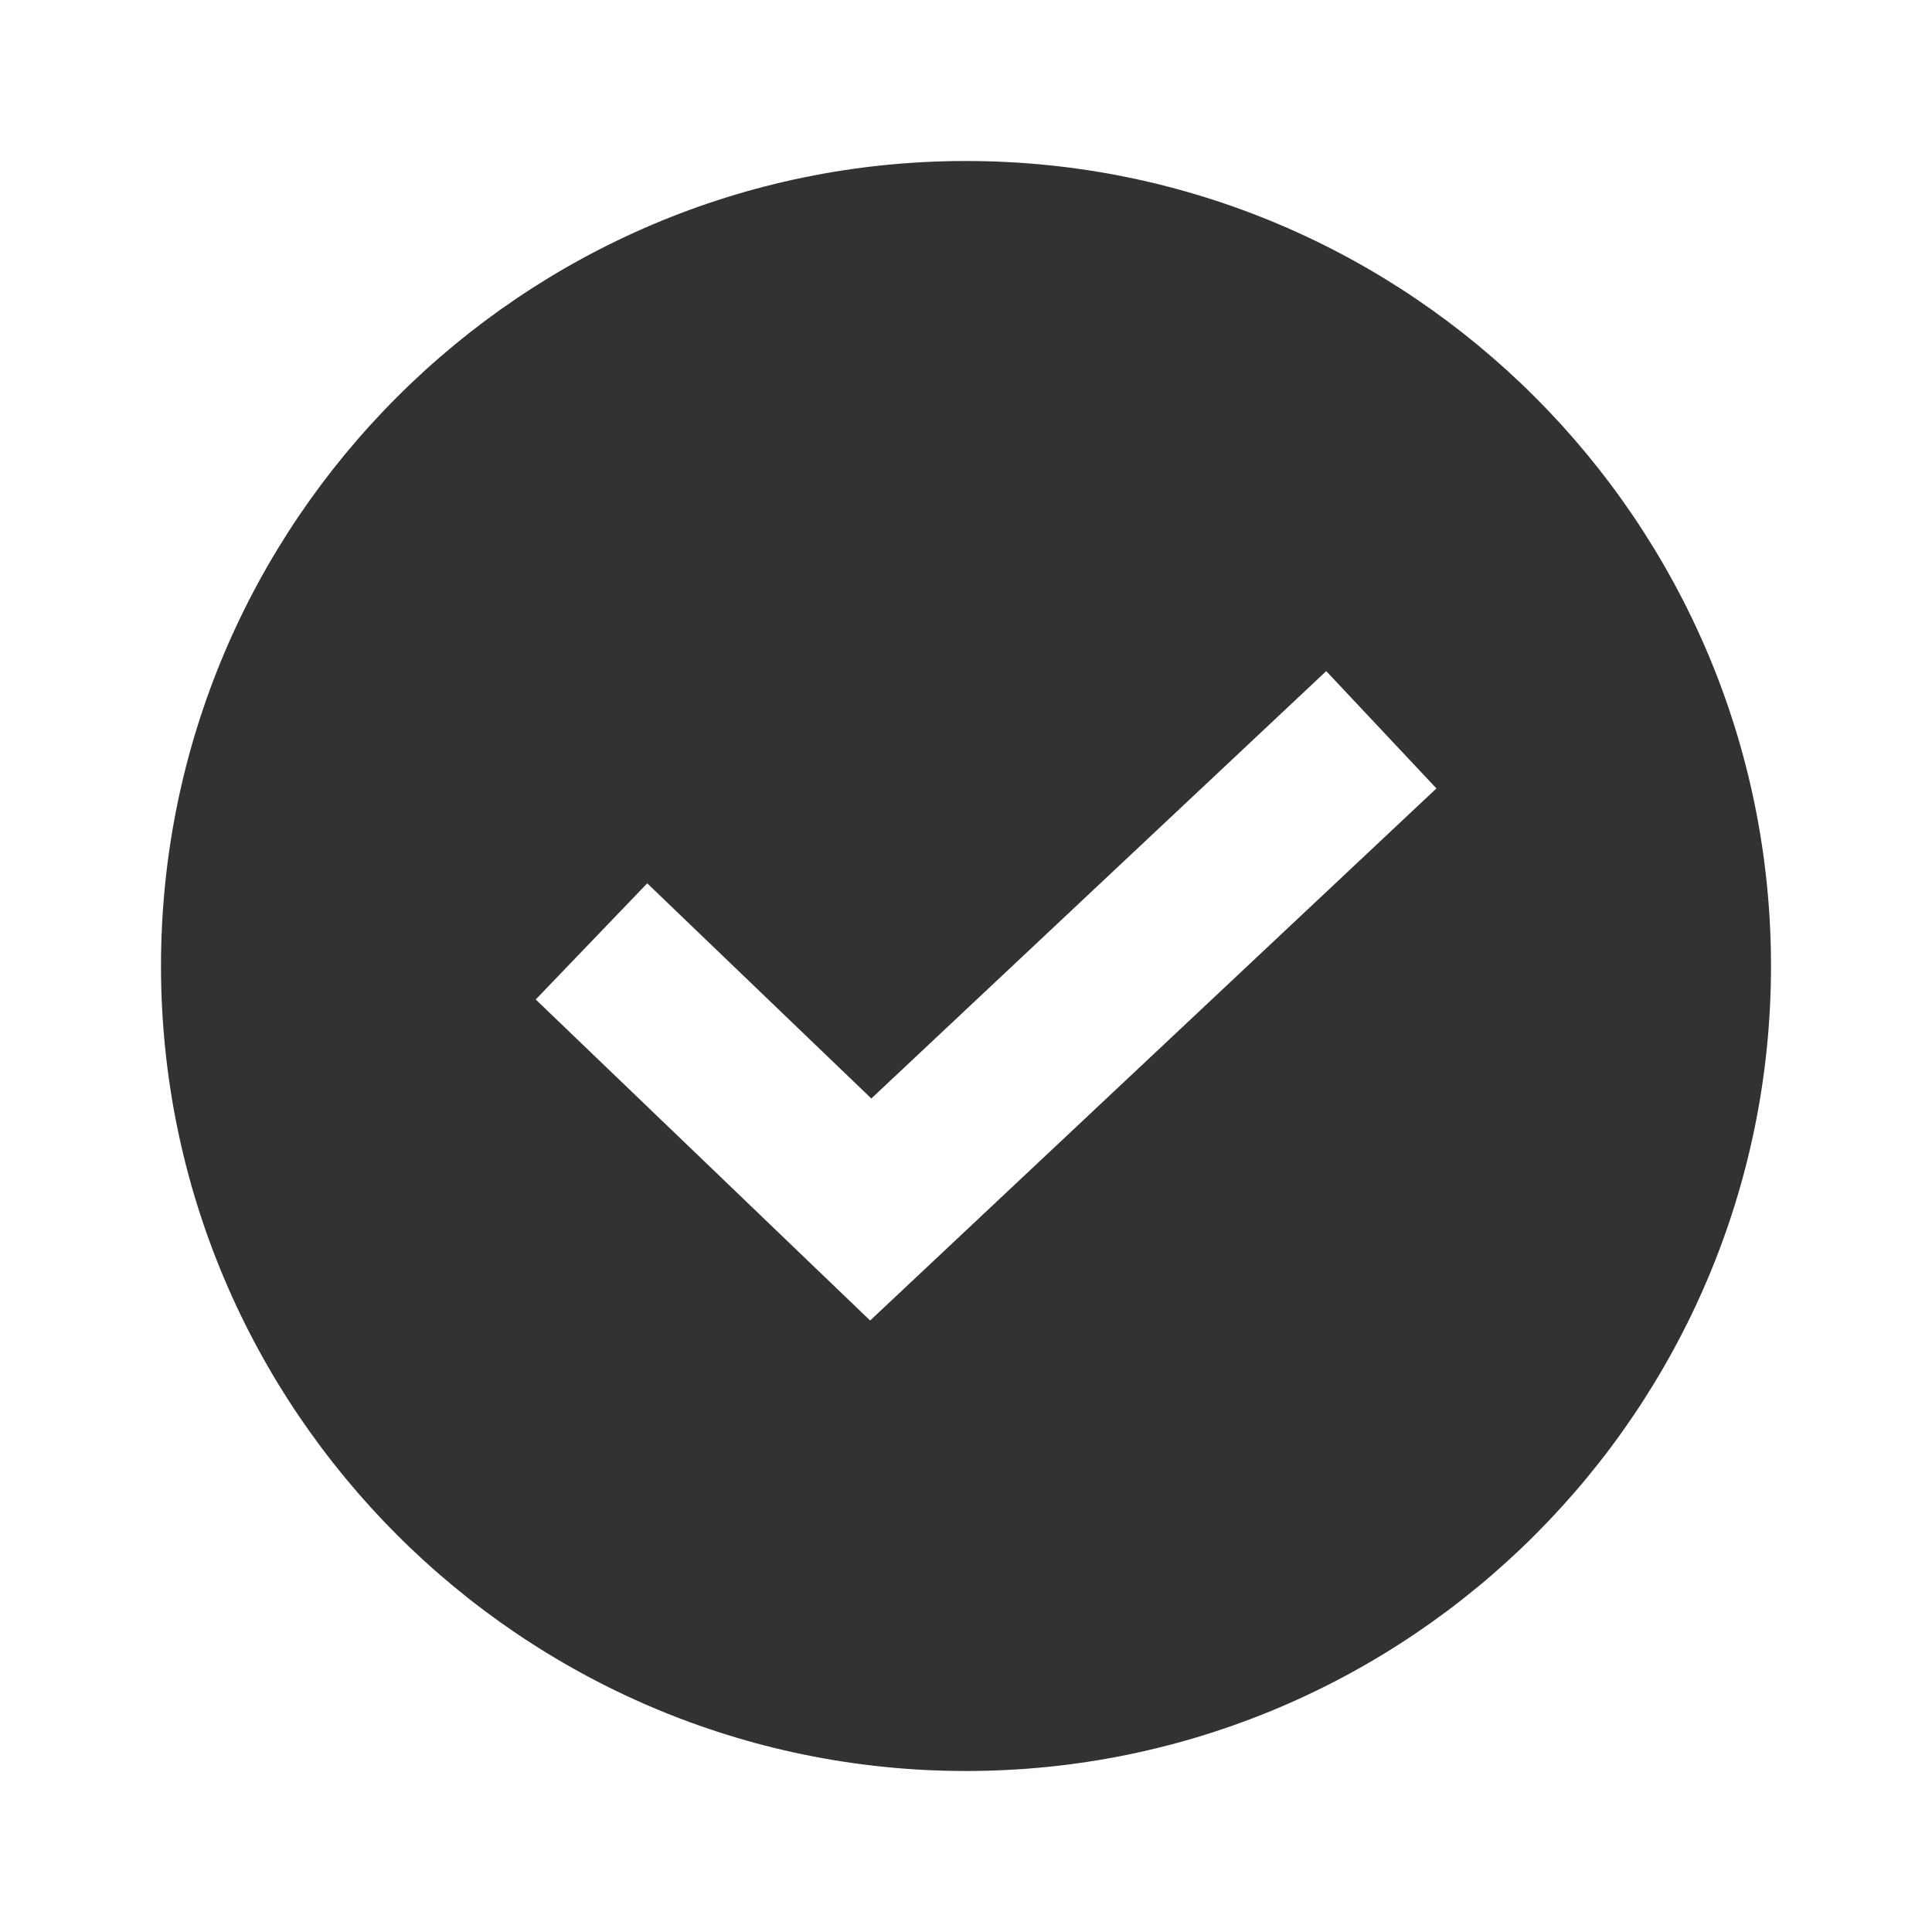
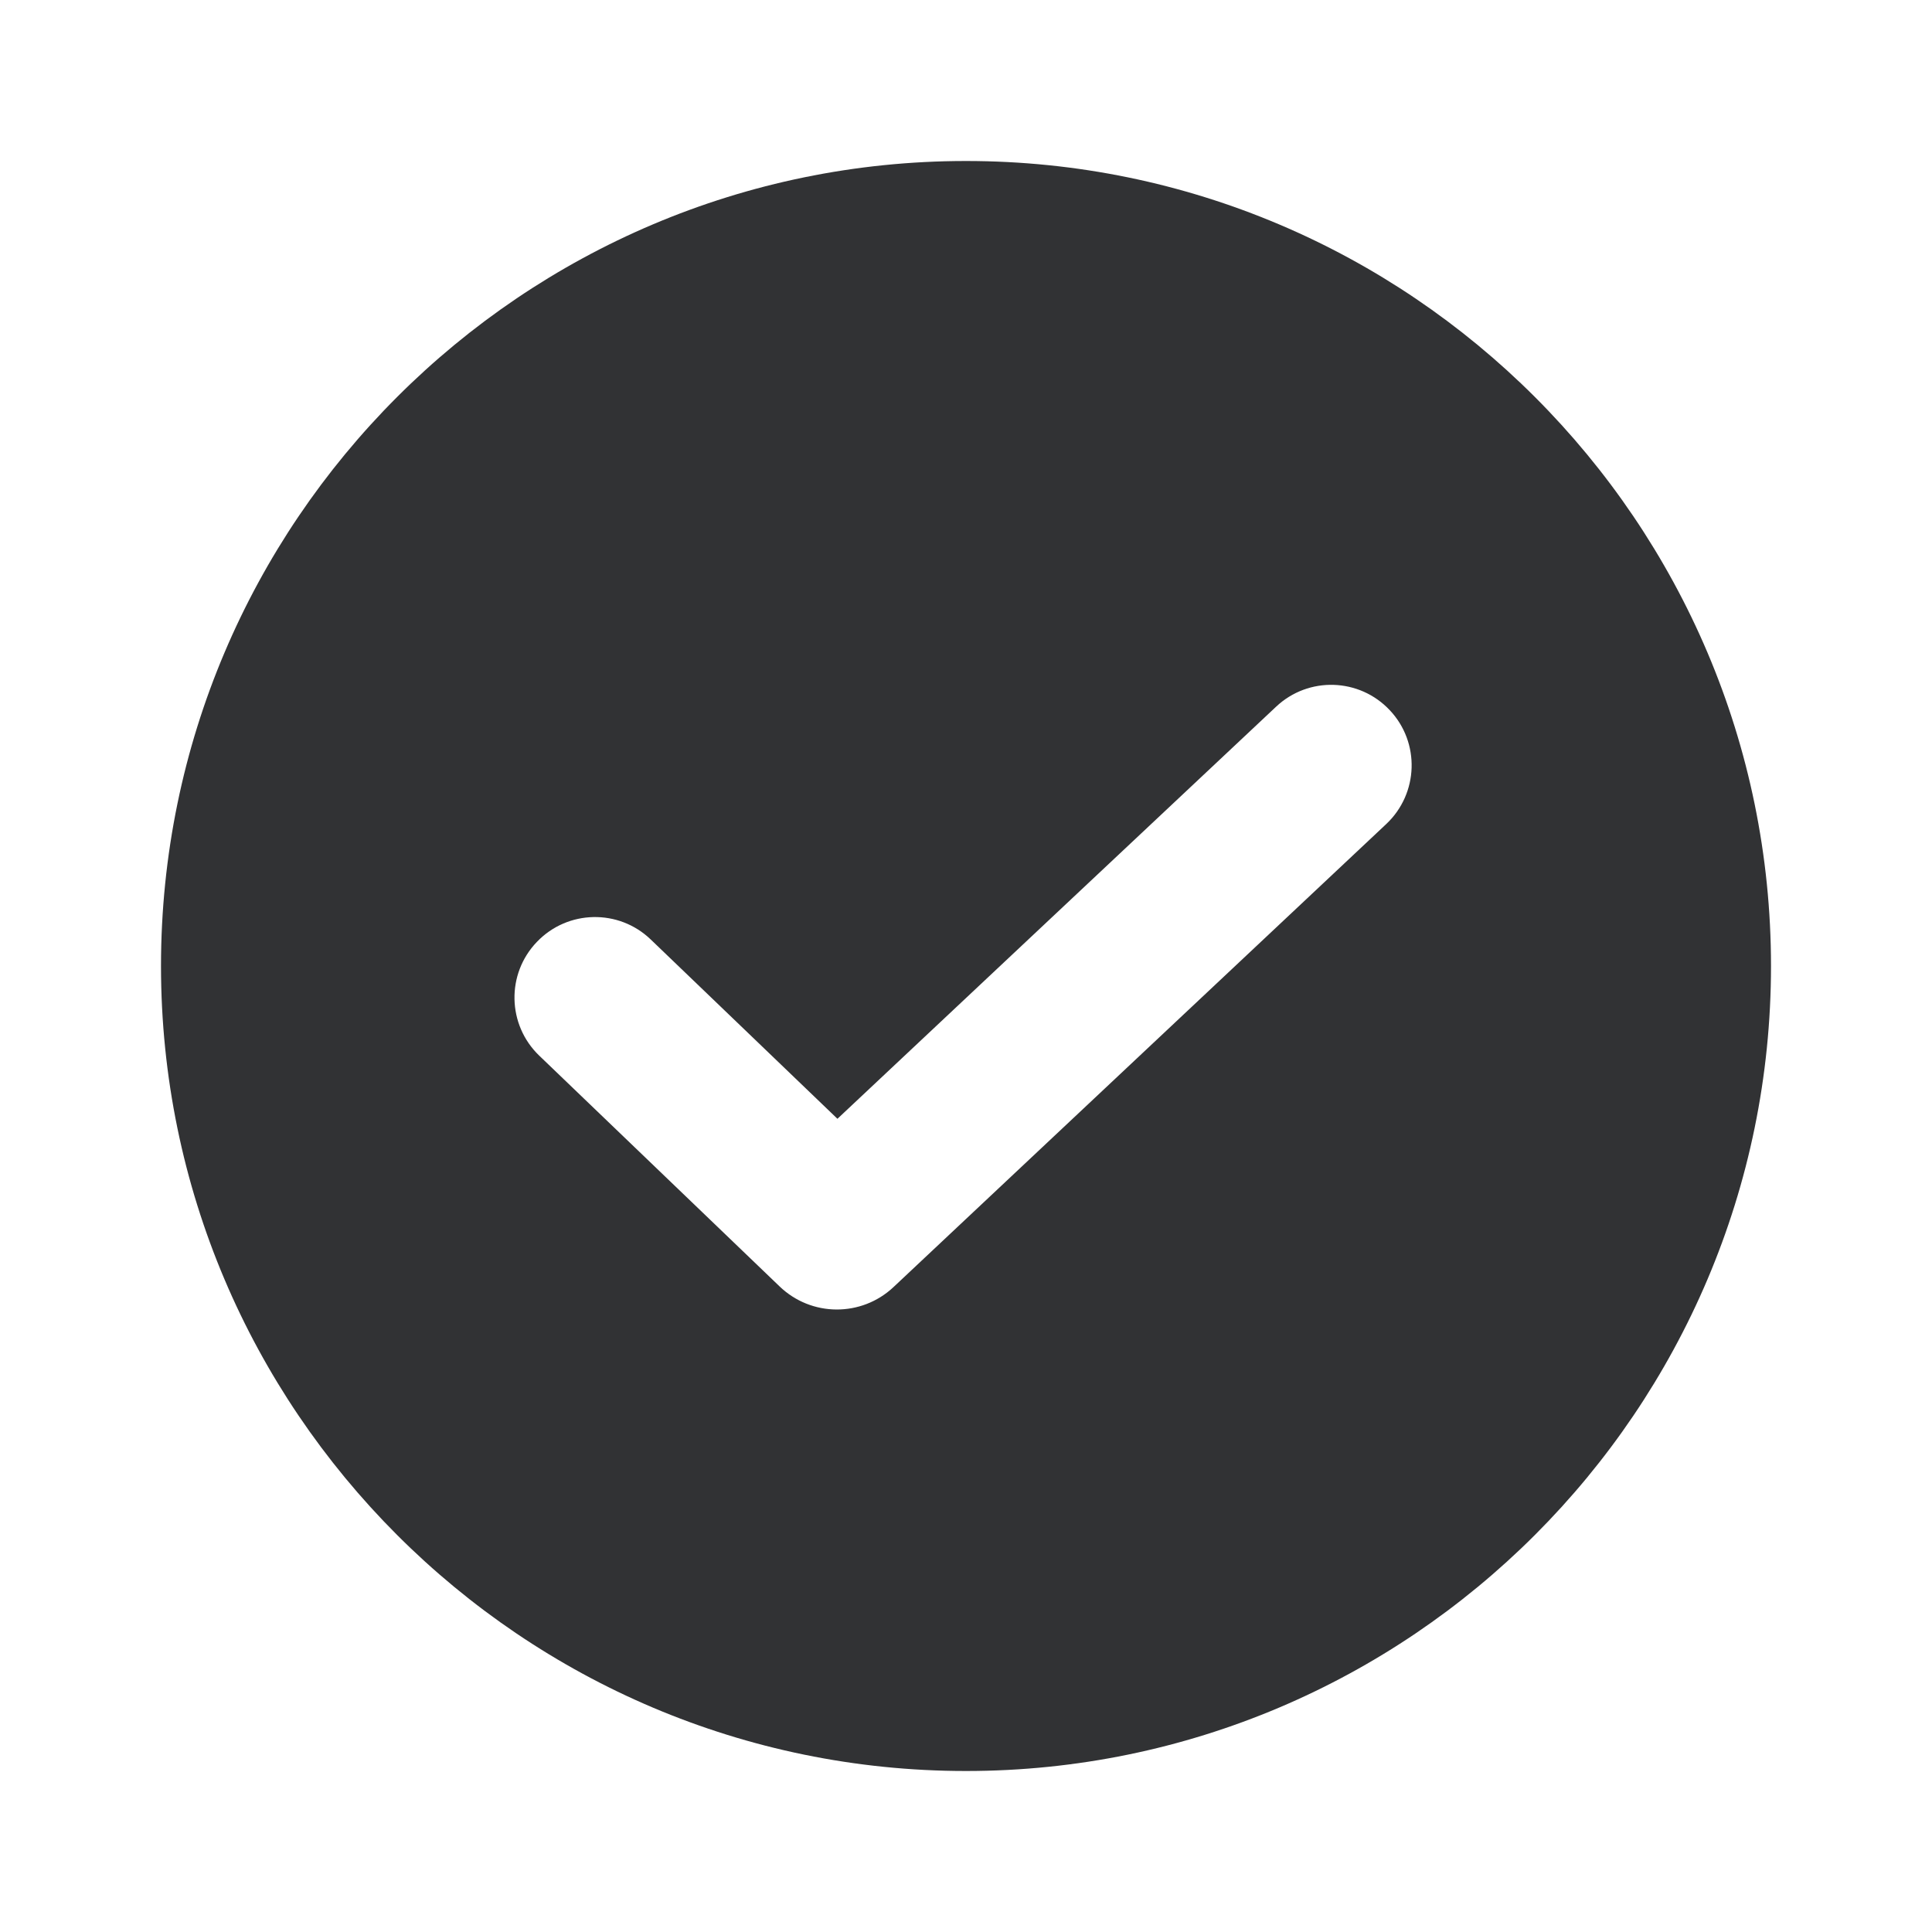
<svg xmlns="http://www.w3.org/2000/svg" width="24" height="24" viewBox="0 0 24 24" fill="none">
-   <path fill-rule="evenodd" clip-rule="evenodd" d="M10.809 16.404L6.655 12.416L8.04 10.973L10.824 13.646L16.475 8.337L17.844 9.794L10.809 16.404ZM12 2C6.486 2 2 6.486 2 12C2 17.513 6.486 22 12 22C17.514 22 22 17.513 22 12C22 6.486 17.514 2 12 2Z" fill="#313234" />
+   <path fill-rule="evenodd" clip-rule="evenodd" d="M10.403 13.898L8.084 11.671C7.686 11.288 7.052 11.301 6.67 11.7C6.287 12.098 6.3 12.731 6.699 13.114L9.684 15.98C10.079 16.36 10.701 16.363 11.1 15.988L17.221 10.236C17.623 9.857 17.643 9.225 17.265 8.823C16.887 8.42 16.254 8.4 15.852 8.779L10.403 13.898ZM12 2C6.486 2 2 6.486 2 12C2 17.513 6.486 22 12 22C17.514 22 22 17.513 22 12C22 6.486 17.514 2 12 2Z" fill="#313234" />
</svg>
